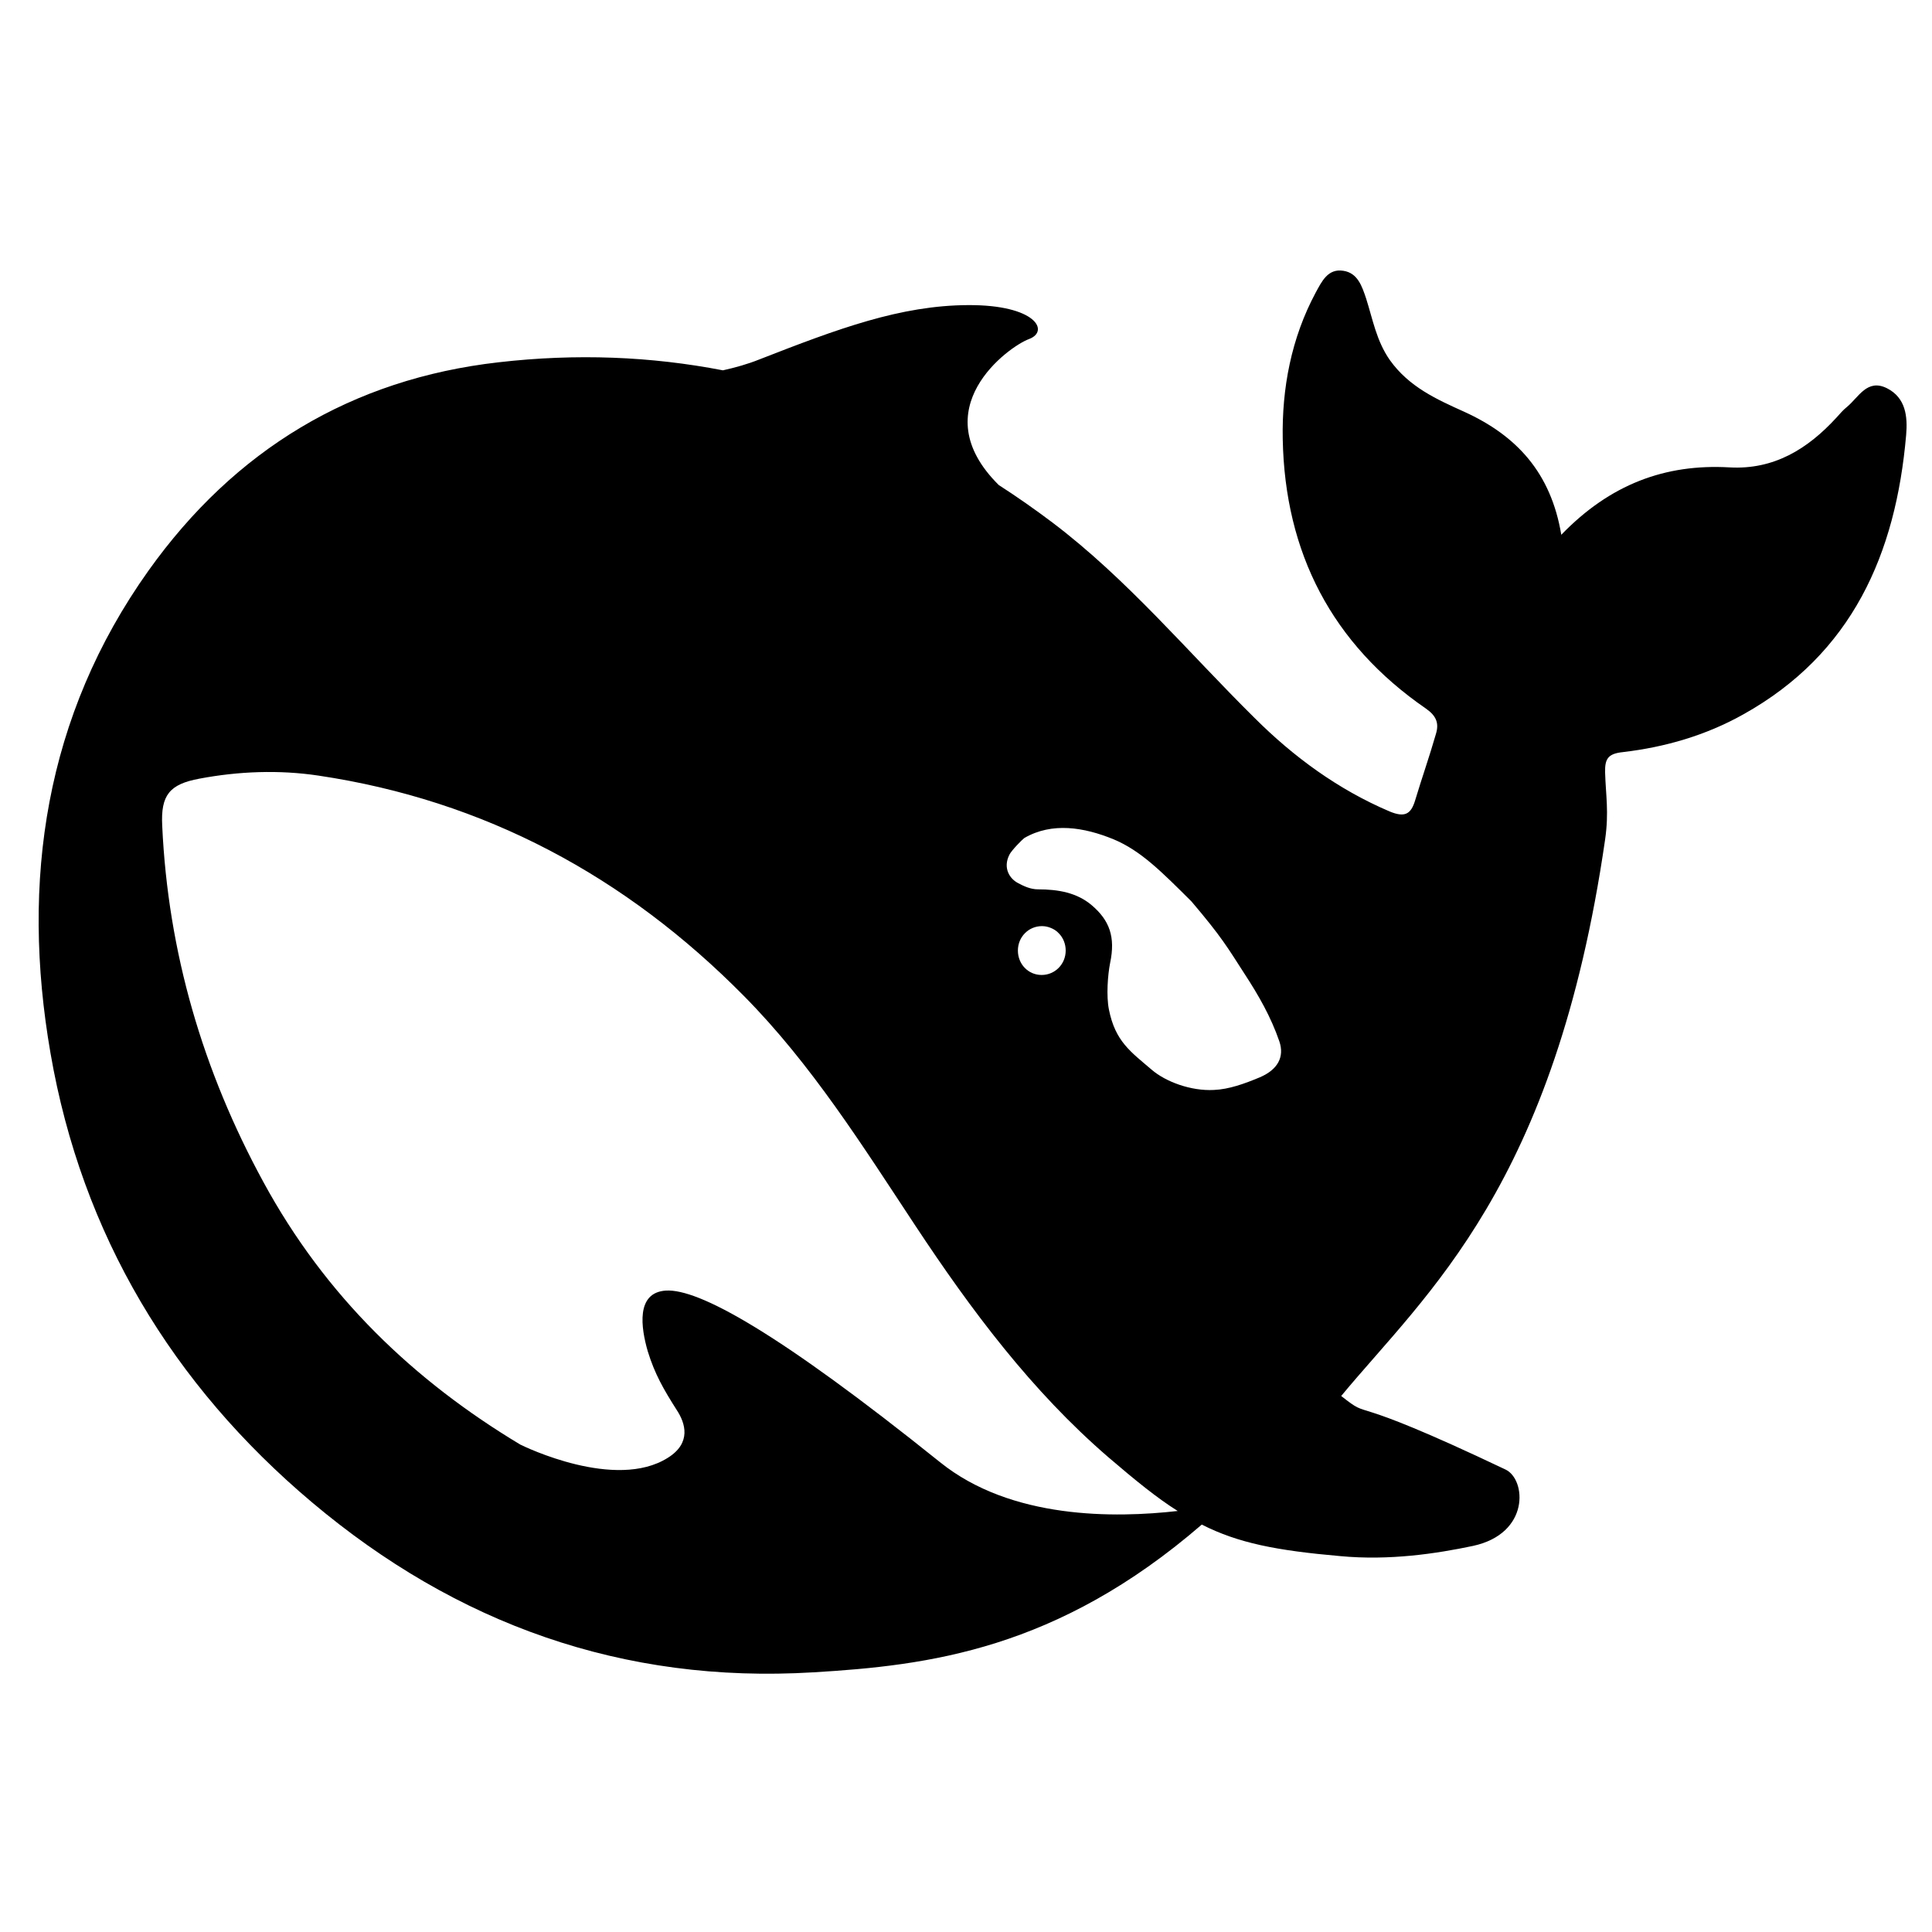
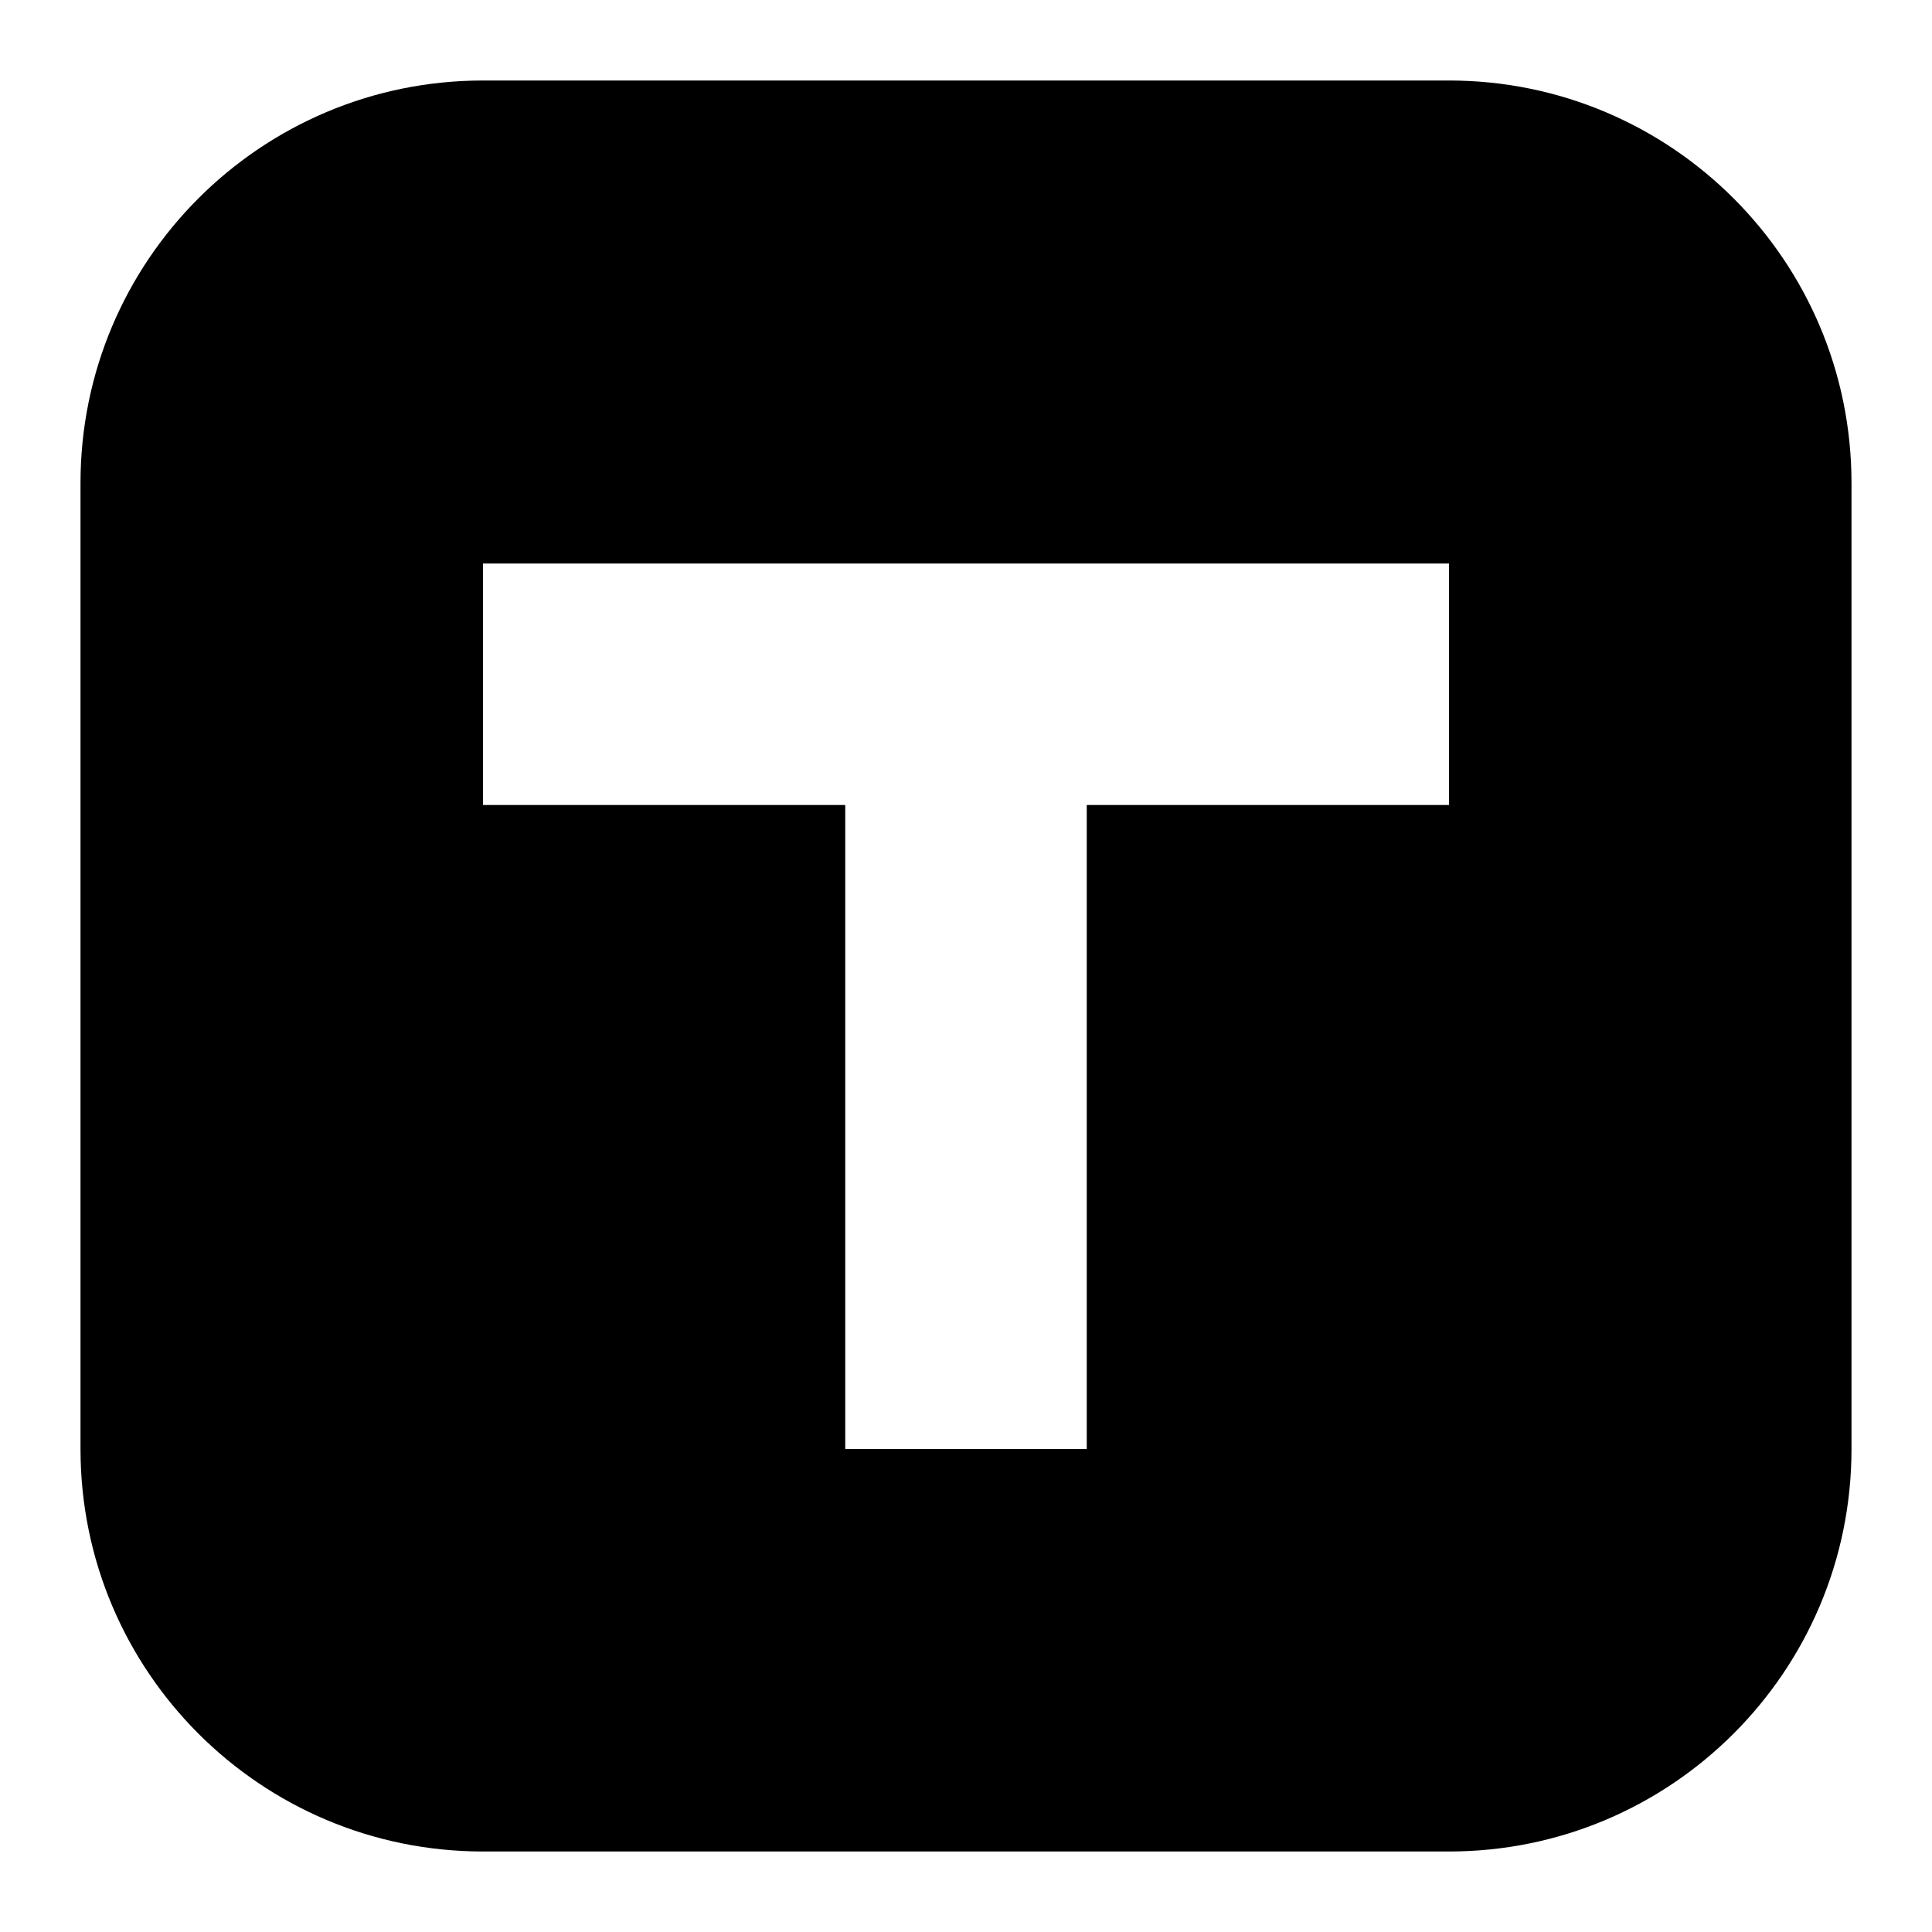
- <svg xmlns="http://www.w3.org/2000/svg" width="50" height="50" viewBox="0 0 50 50" fill="none">
-   <path id="path" d="M48.835 10.048C48.323 9.792 48.102 10.28 47.803 10.528C47.701 10.608 47.614 10.712 47.527 10.808C46.779 11.624 45.905 12.16 44.762 12.096C43.092 12 41.666 12.536 40.406 13.84C40.138 12.232 39.248 11.272 37.893 10.656C37.184 10.336 36.467 10.016 35.97 9.32C35.623 8.824 35.529 8.272 35.356 7.728C35.246 7.4 35.135 7.064 34.765 7.008C34.363 6.944 34.206 7.288 34.048 7.576C33.418 8.752 33.173 10.048 33.197 11.36C33.252 14.312 34.474 16.664 36.9 18.336C37.176 18.528 37.247 18.72 37.16 19C36.995 19.576 36.797 20.136 36.624 20.712C36.514 21.08 36.349 21.16 35.962 21C34.631 20.432 33.481 19.592 32.464 18.576C30.739 16.872 29.179 14.992 27.233 13.52C26.776 13.176 26.319 12.856 25.847 12.552C23.862 10.584 26.107 8.968 26.627 8.776C27.17 8.576 26.816 7.888 25.059 7.896C23.302 7.904 21.695 8.504 19.647 9.304C19.348 9.424 19.032 9.512 18.709 9.584C16.85 9.224 14.92 9.144 12.903 9.376C9.106 9.808 6.073 11.64 3.843 14.768C1.165 18.528 0.534 22.8 1.307 27.256C2.118 31.952 4.466 35.84 8.074 38.88C11.816 42.032 16.125 43.576 21.041 43.28C24.027 43.104 27.352 42.696 31.102 39.456C32.047 39.936 33.04 40.128 34.686 40.272C35.955 40.392 37.176 40.208 38.121 40.008C39.602 39.688 39.499 38.288 38.964 38.032C34.623 35.968 35.576 36.808 34.71 36.128C36.916 33.464 40.24 30.696 41.54 21.728C41.643 21.016 41.556 20.568 41.54 19.992C41.532 19.64 41.611 19.504 42.005 19.464C43.092 19.336 44.148 19.032 45.117 18.488C47.929 16.92 49.064 14.344 49.331 11.256C49.371 10.784 49.324 10.296 48.835 10.048ZM24.326 37.84C20.12 34.464 18.079 33.352 17.236 33.4C16.448 33.448 16.59 34.368 16.763 34.968C16.944 35.56 17.181 35.968 17.512 36.488C17.74 36.832 17.898 37.344 17.283 37.728C15.928 38.584 13.573 37.44 13.462 37.384C10.721 35.736 8.428 33.56 6.813 30.584C5.253 27.72 4.348 24.648 4.198 21.368C4.158 20.576 4.387 20.296 5.159 20.152C6.175 19.96 7.223 19.92 8.239 20.072C12.533 20.712 16.189 22.672 19.253 25.776C21.002 27.544 22.325 29.656 23.689 31.72C25.138 33.912 26.698 36 28.683 37.712C29.384 38.312 29.943 38.768 30.479 39.104C28.864 39.288 26.17 39.328 24.326 37.84ZM26.343 24.6C26.343 24.248 26.619 23.968 26.966 23.968C27.044 23.968 27.115 23.984 27.178 24.008C27.265 24.04 27.344 24.088 27.407 24.16C27.517 24.272 27.58 24.432 27.58 24.6C27.58 24.952 27.304 25.232 26.957 25.232C26.611 25.232 26.343 24.952 26.343 24.6ZM32.606 27.88C32.205 28.048 31.803 28.192 31.416 28.208C30.818 28.24 30.164 27.992 29.81 27.688C29.258 27.216 28.864 26.952 28.699 26.128C28.628 25.776 28.668 25.232 28.73 24.92C28.872 24.248 28.714 23.816 28.25 23.424C27.872 23.104 27.391 23.016 26.863 23.016C26.666 23.016 26.485 22.928 26.351 22.856C26.13 22.744 25.949 22.464 26.123 22.12C26.178 22.008 26.446 21.736 26.509 21.688C27.226 21.272 28.053 21.408 28.817 21.72C29.526 22.016 30.061 22.56 30.834 23.328C31.622 24.256 31.763 24.512 32.212 25.208C32.567 25.752 32.89 26.312 33.11 26.952C33.245 27.352 33.071 27.68 32.606 27.88Z" fill="#000" fill-opacity="1" fill-rule="nonzero" />
+ <svg xmlns="http://www.w3.org/2000/svg" width="48" height="48" viewBox="0 0 48 48">
+   <path fill="#000" fill-rule="evenodd" d="M12 2h24c5.523 0 10 4.477 10 10v24c0 5.523-4.477 10-10 10H12C6.477 46 2 41.523 2 36V12C2 6.477 6.477 2 12 2Zm0 12v6h9v16h6V20h9v-6H12Z" />
</svg>
